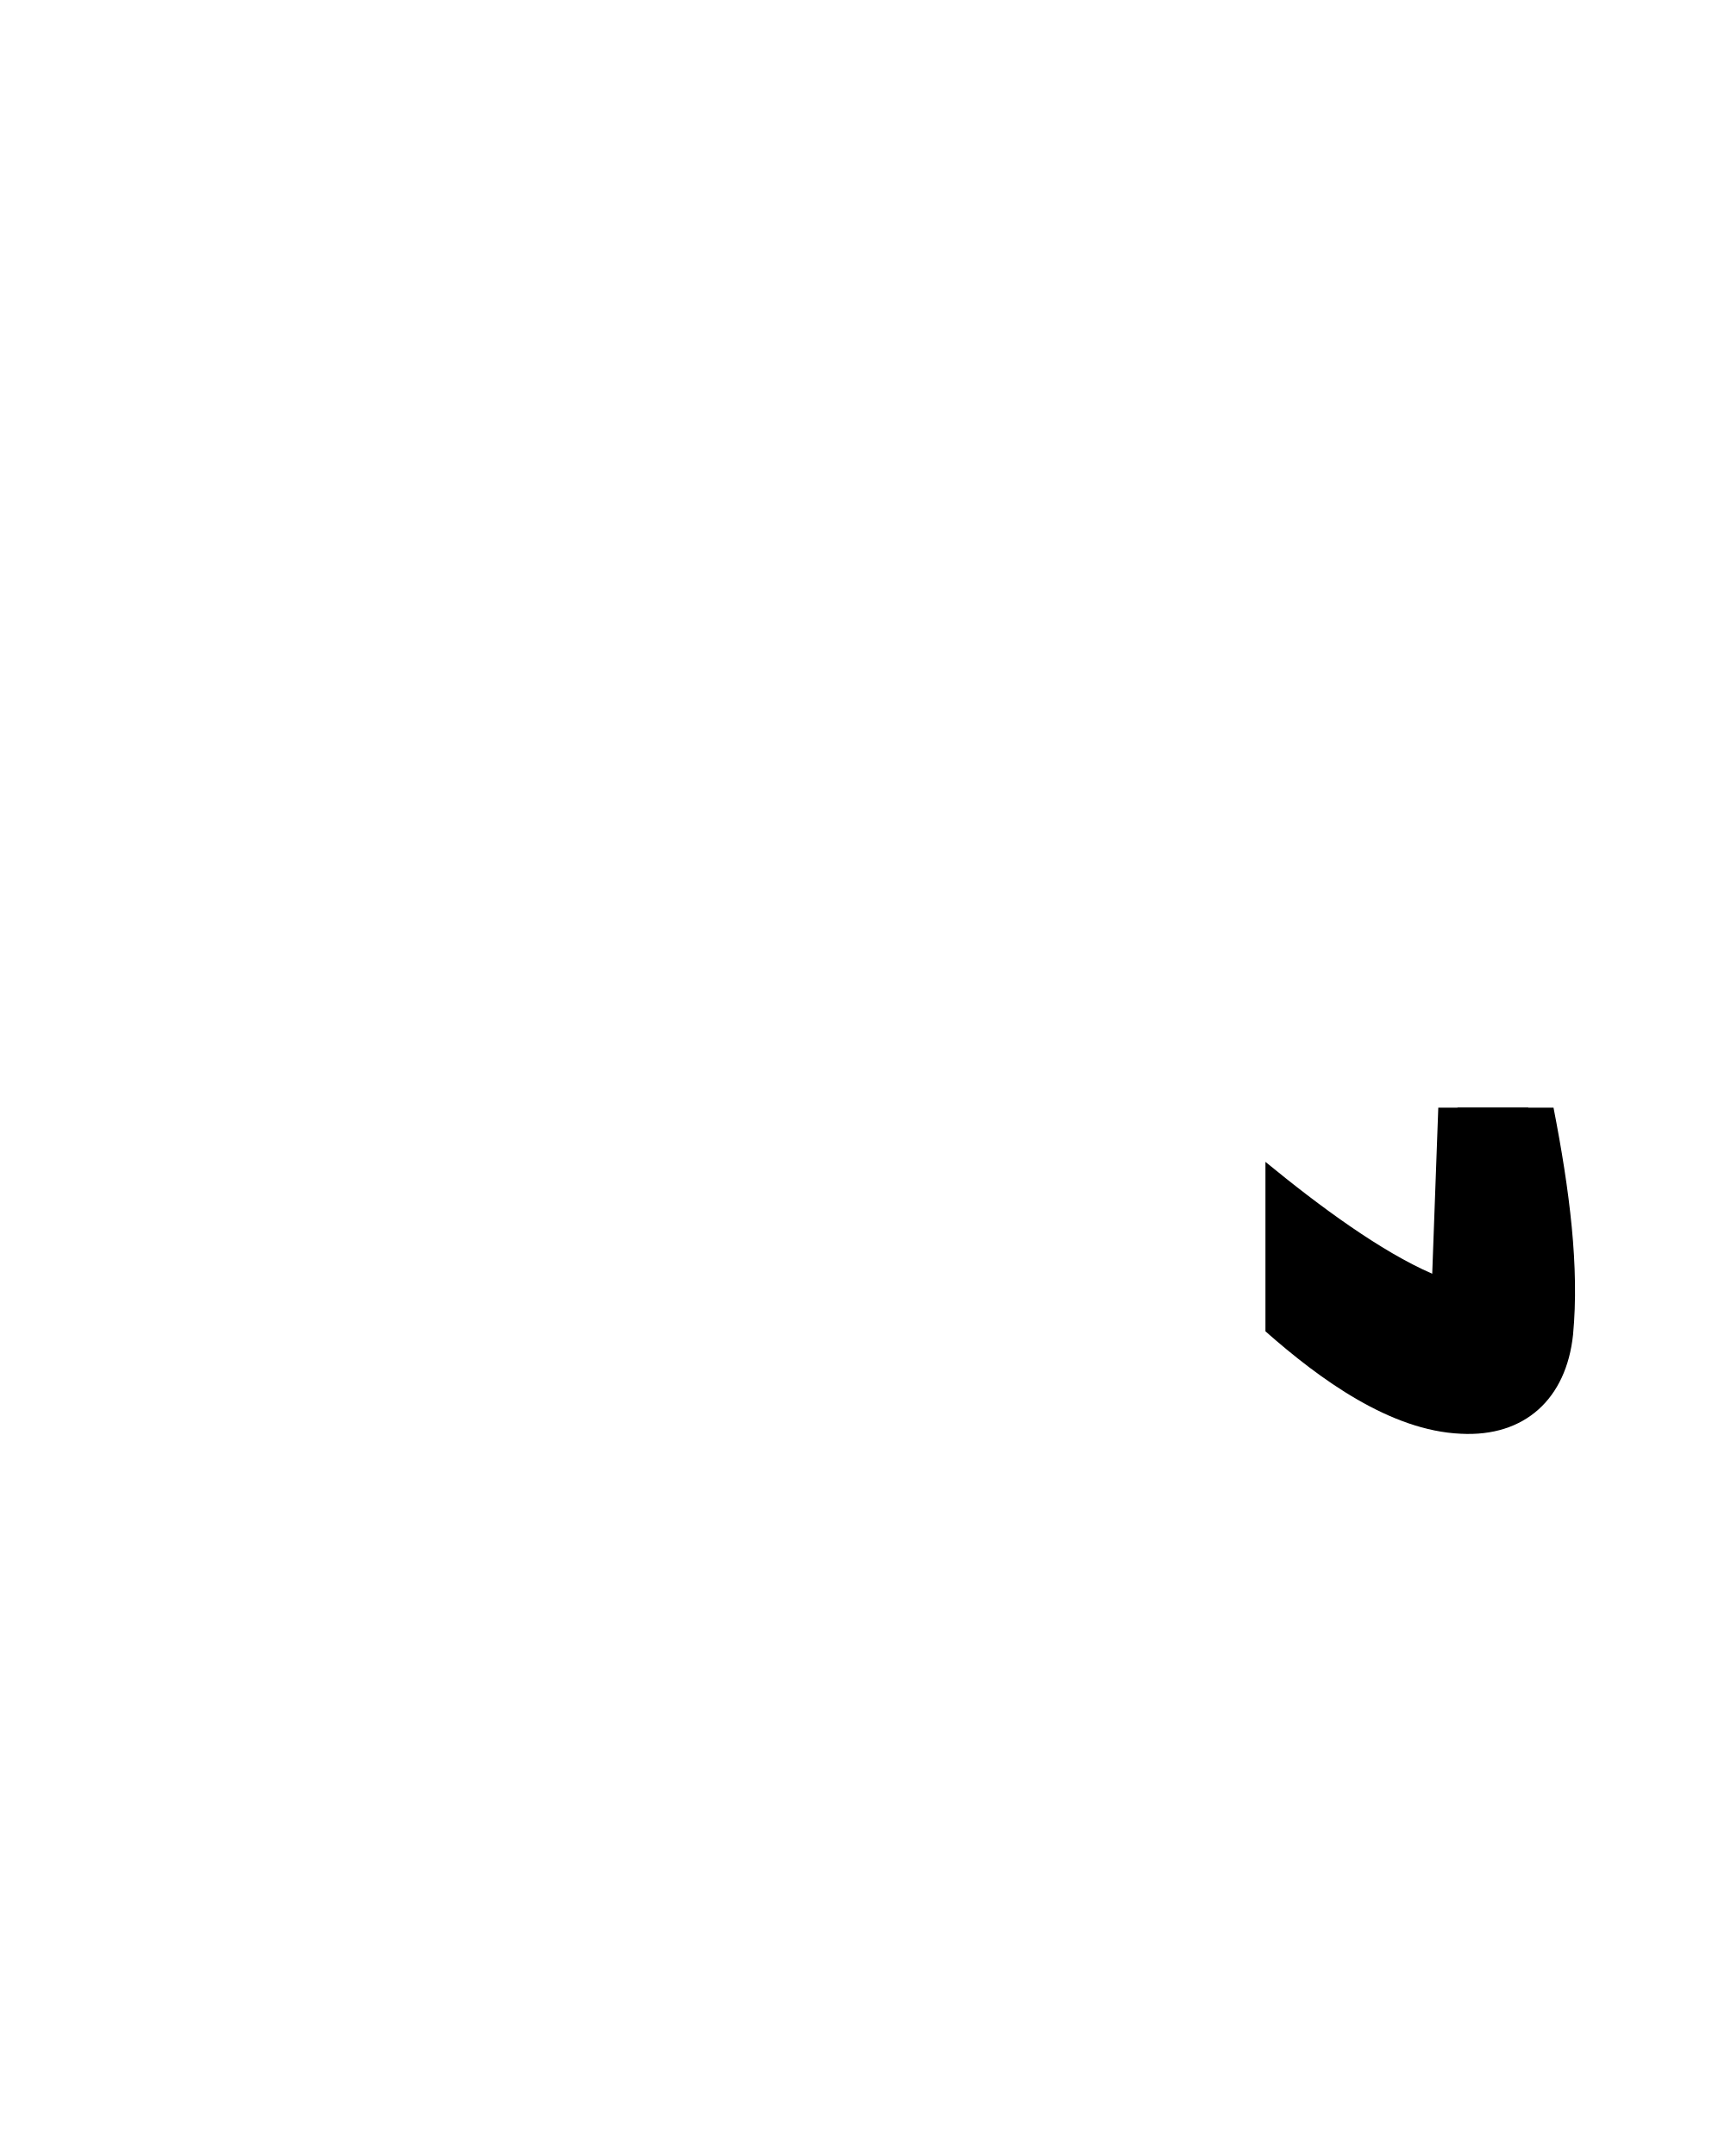
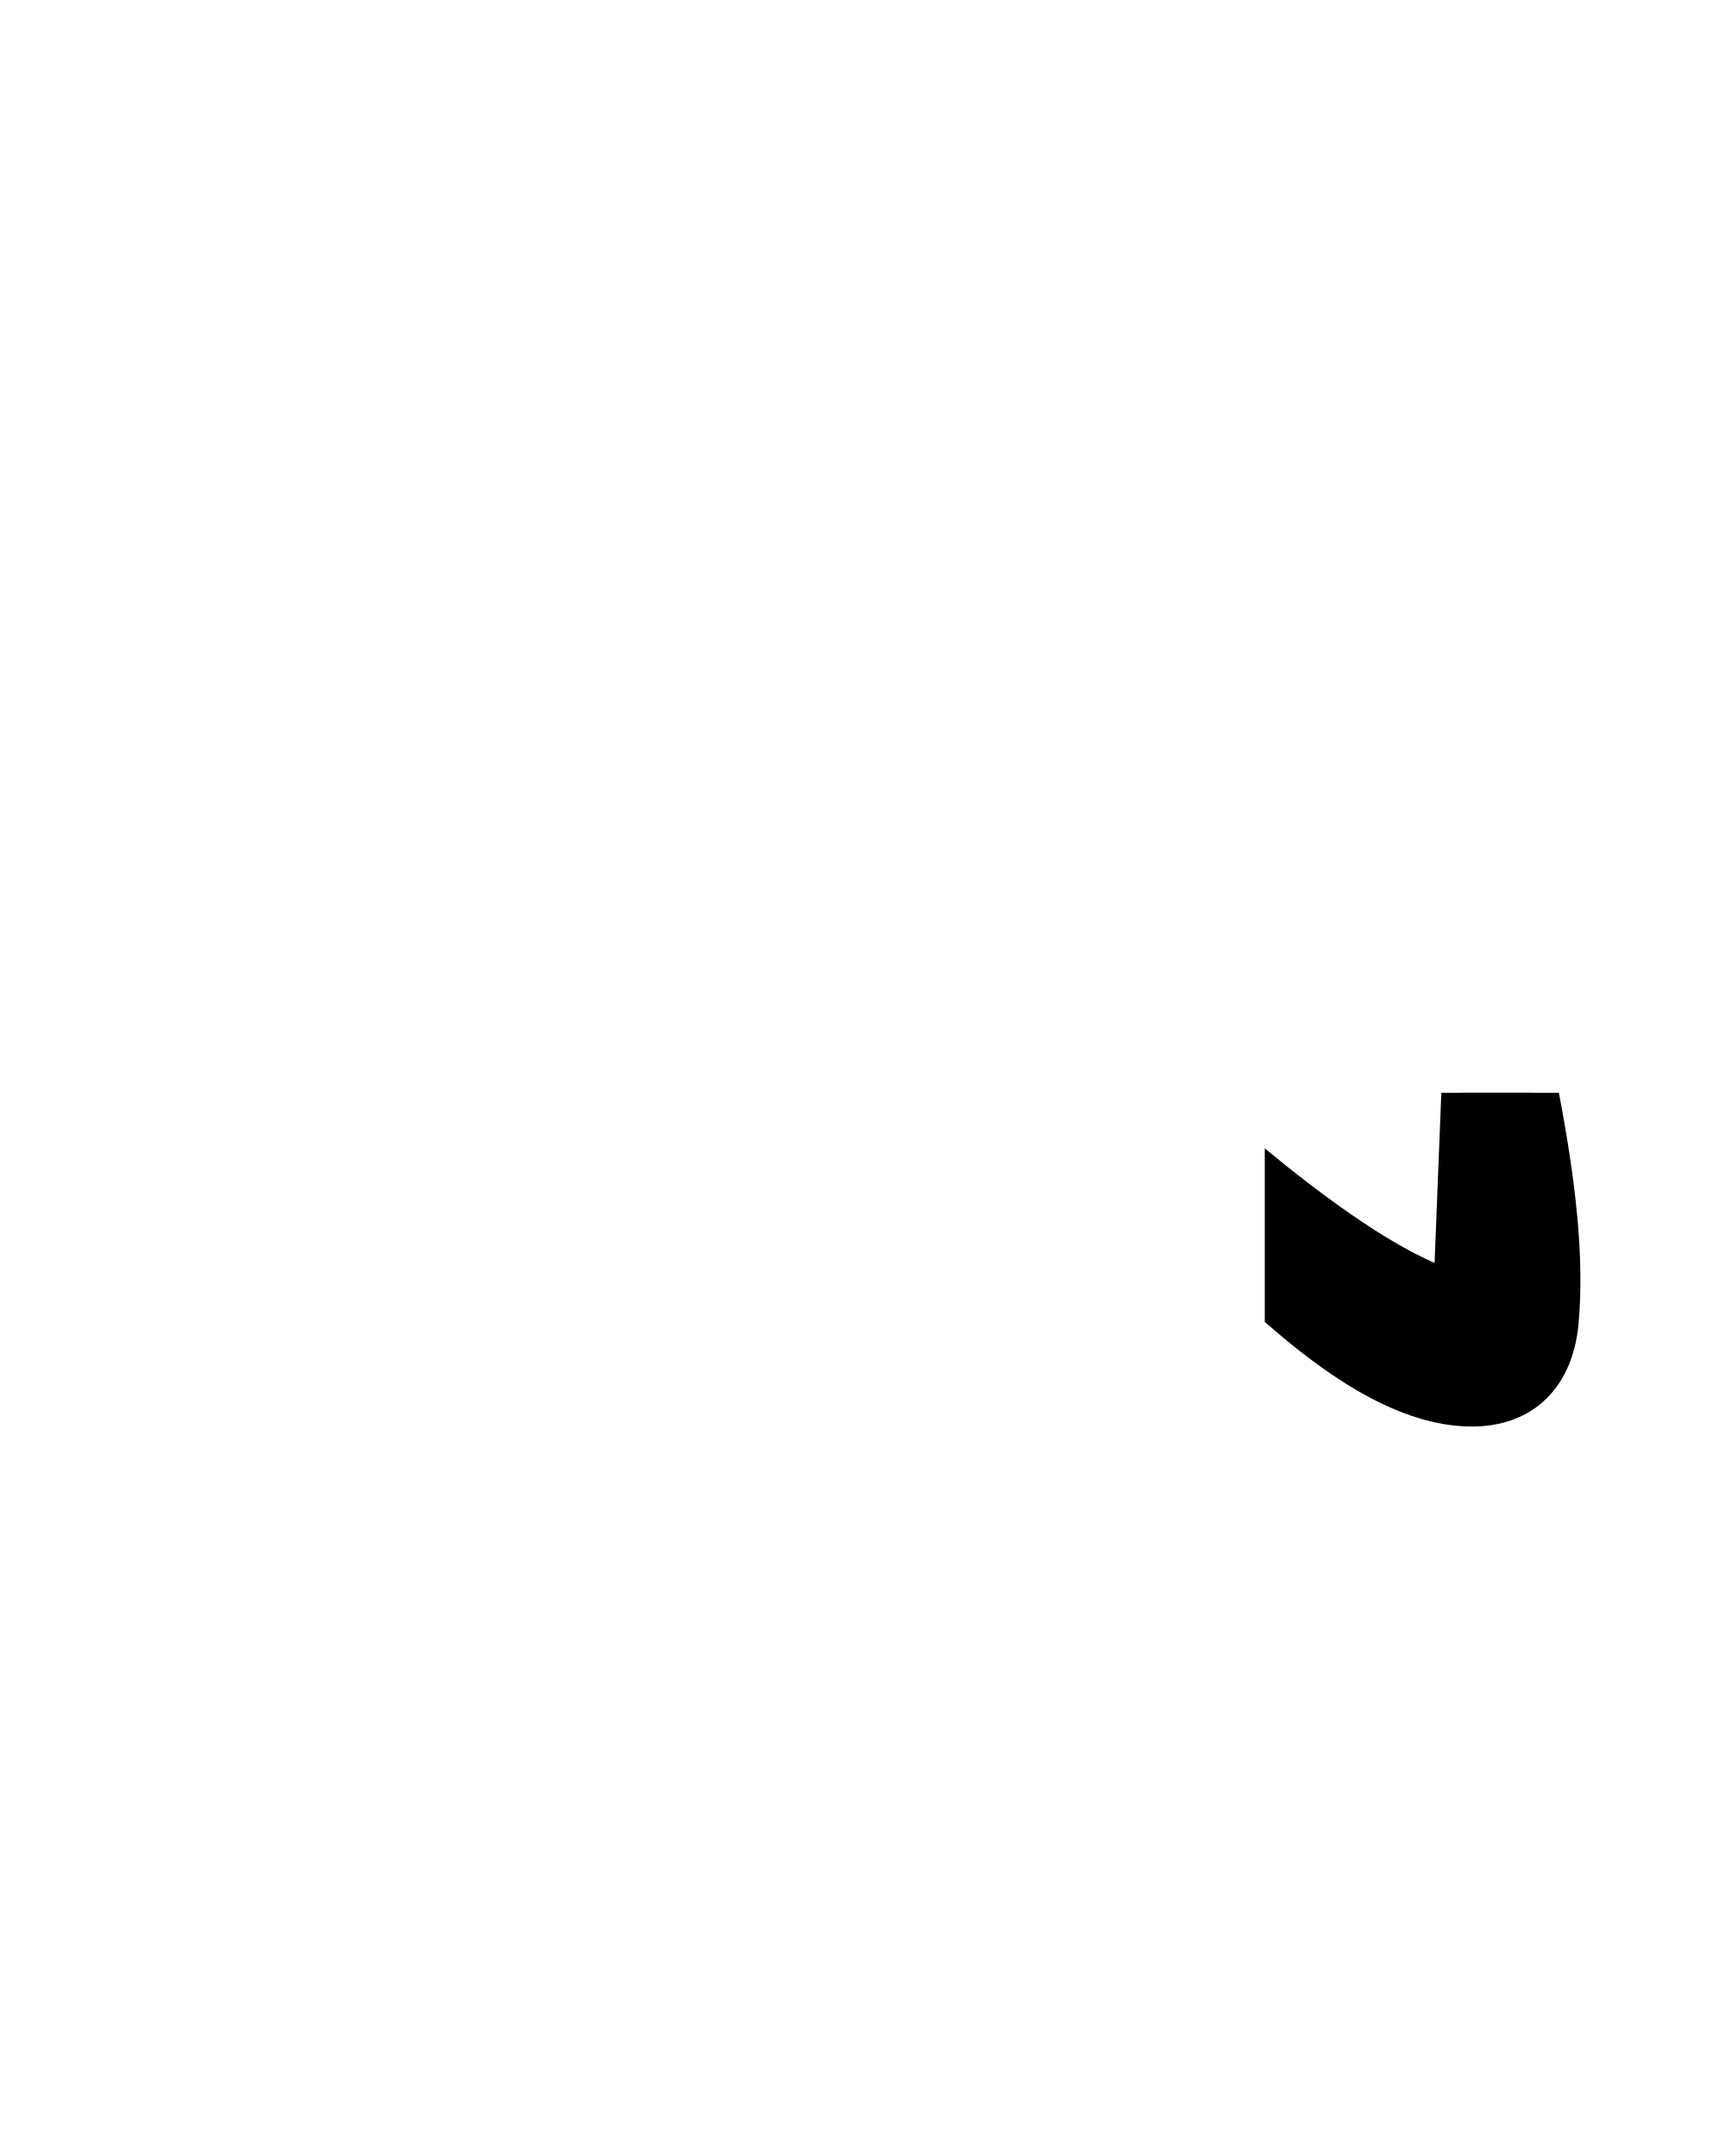
<svg xmlns="http://www.w3.org/2000/svg" viewBox="0 0 512 640">
  <g id="arm-r">
-     <path class="s0" d="m375.6 344.9c16.2 13.3 34.3 26.6 49.5 33.2l1.8-49.3l34.2 0c4.8 24.6 7.7 47.4 5.8 67.4c-2 19-14.3 30.4-33.3 29.4c-20.9-0.9-41.8-16.1-58-30.4z" />
-     <path class="s1" d="m377.6 354.4c15.2 12.4 32.3 24.7 46.5 31.4c-1 3.7-1.9 6.6-2.9 7.6c2.9 0.9 5.7-1 7.7-8.6c1.9-15.2 3.7-34.2 3.7-56l21 0c3.8 24.6 6.6 46.5 5.6 65.5c-1.8 15.2-11.3 23.7-25.6 22.8c-19-1-39-15.2-56-30.4z" />
-     <path class="s3" d="m423.1 384.8c-7.5-1.9-13.2 1-13.2 5.7c0 4.7 5.7 6.6 12.3 3.8z" />
+     <path class="s0" d="m375.4 340.9c16.5 13.6 34.9 27.2 50.4 34l2-50.5l34.9 0c4.8 25.3 7.7 48.5 5.8 68.9c-1.9 19.4-14.5 31.1-33.9 30.1c-21.4-1-42.7-16.5-59.2-31z" />
+     <path class="s1" d="m377.3 350.6c15.6 12.6 33 25.3 47.6 32c-1 3.9-2 6.8-3 7.8c3 1 5.9-1 7.8-8.7c1.9-15.5 3.9-34.9 3.9-57.3l21.3 0c3.9 25.3 6.8 47.6 5.9 67c-2 15.5-11.7 24.2-26.2 23.3c-19.4-1-39.8-15.6-57.3-31.1z" />
+     <path class="s3" d="m423.9 381.7c-7.8-2-13.6 0.9-13.6 5.8c0 4.9 5.8 6.8 12.6 3.9z" />
  </g>
</svg>
